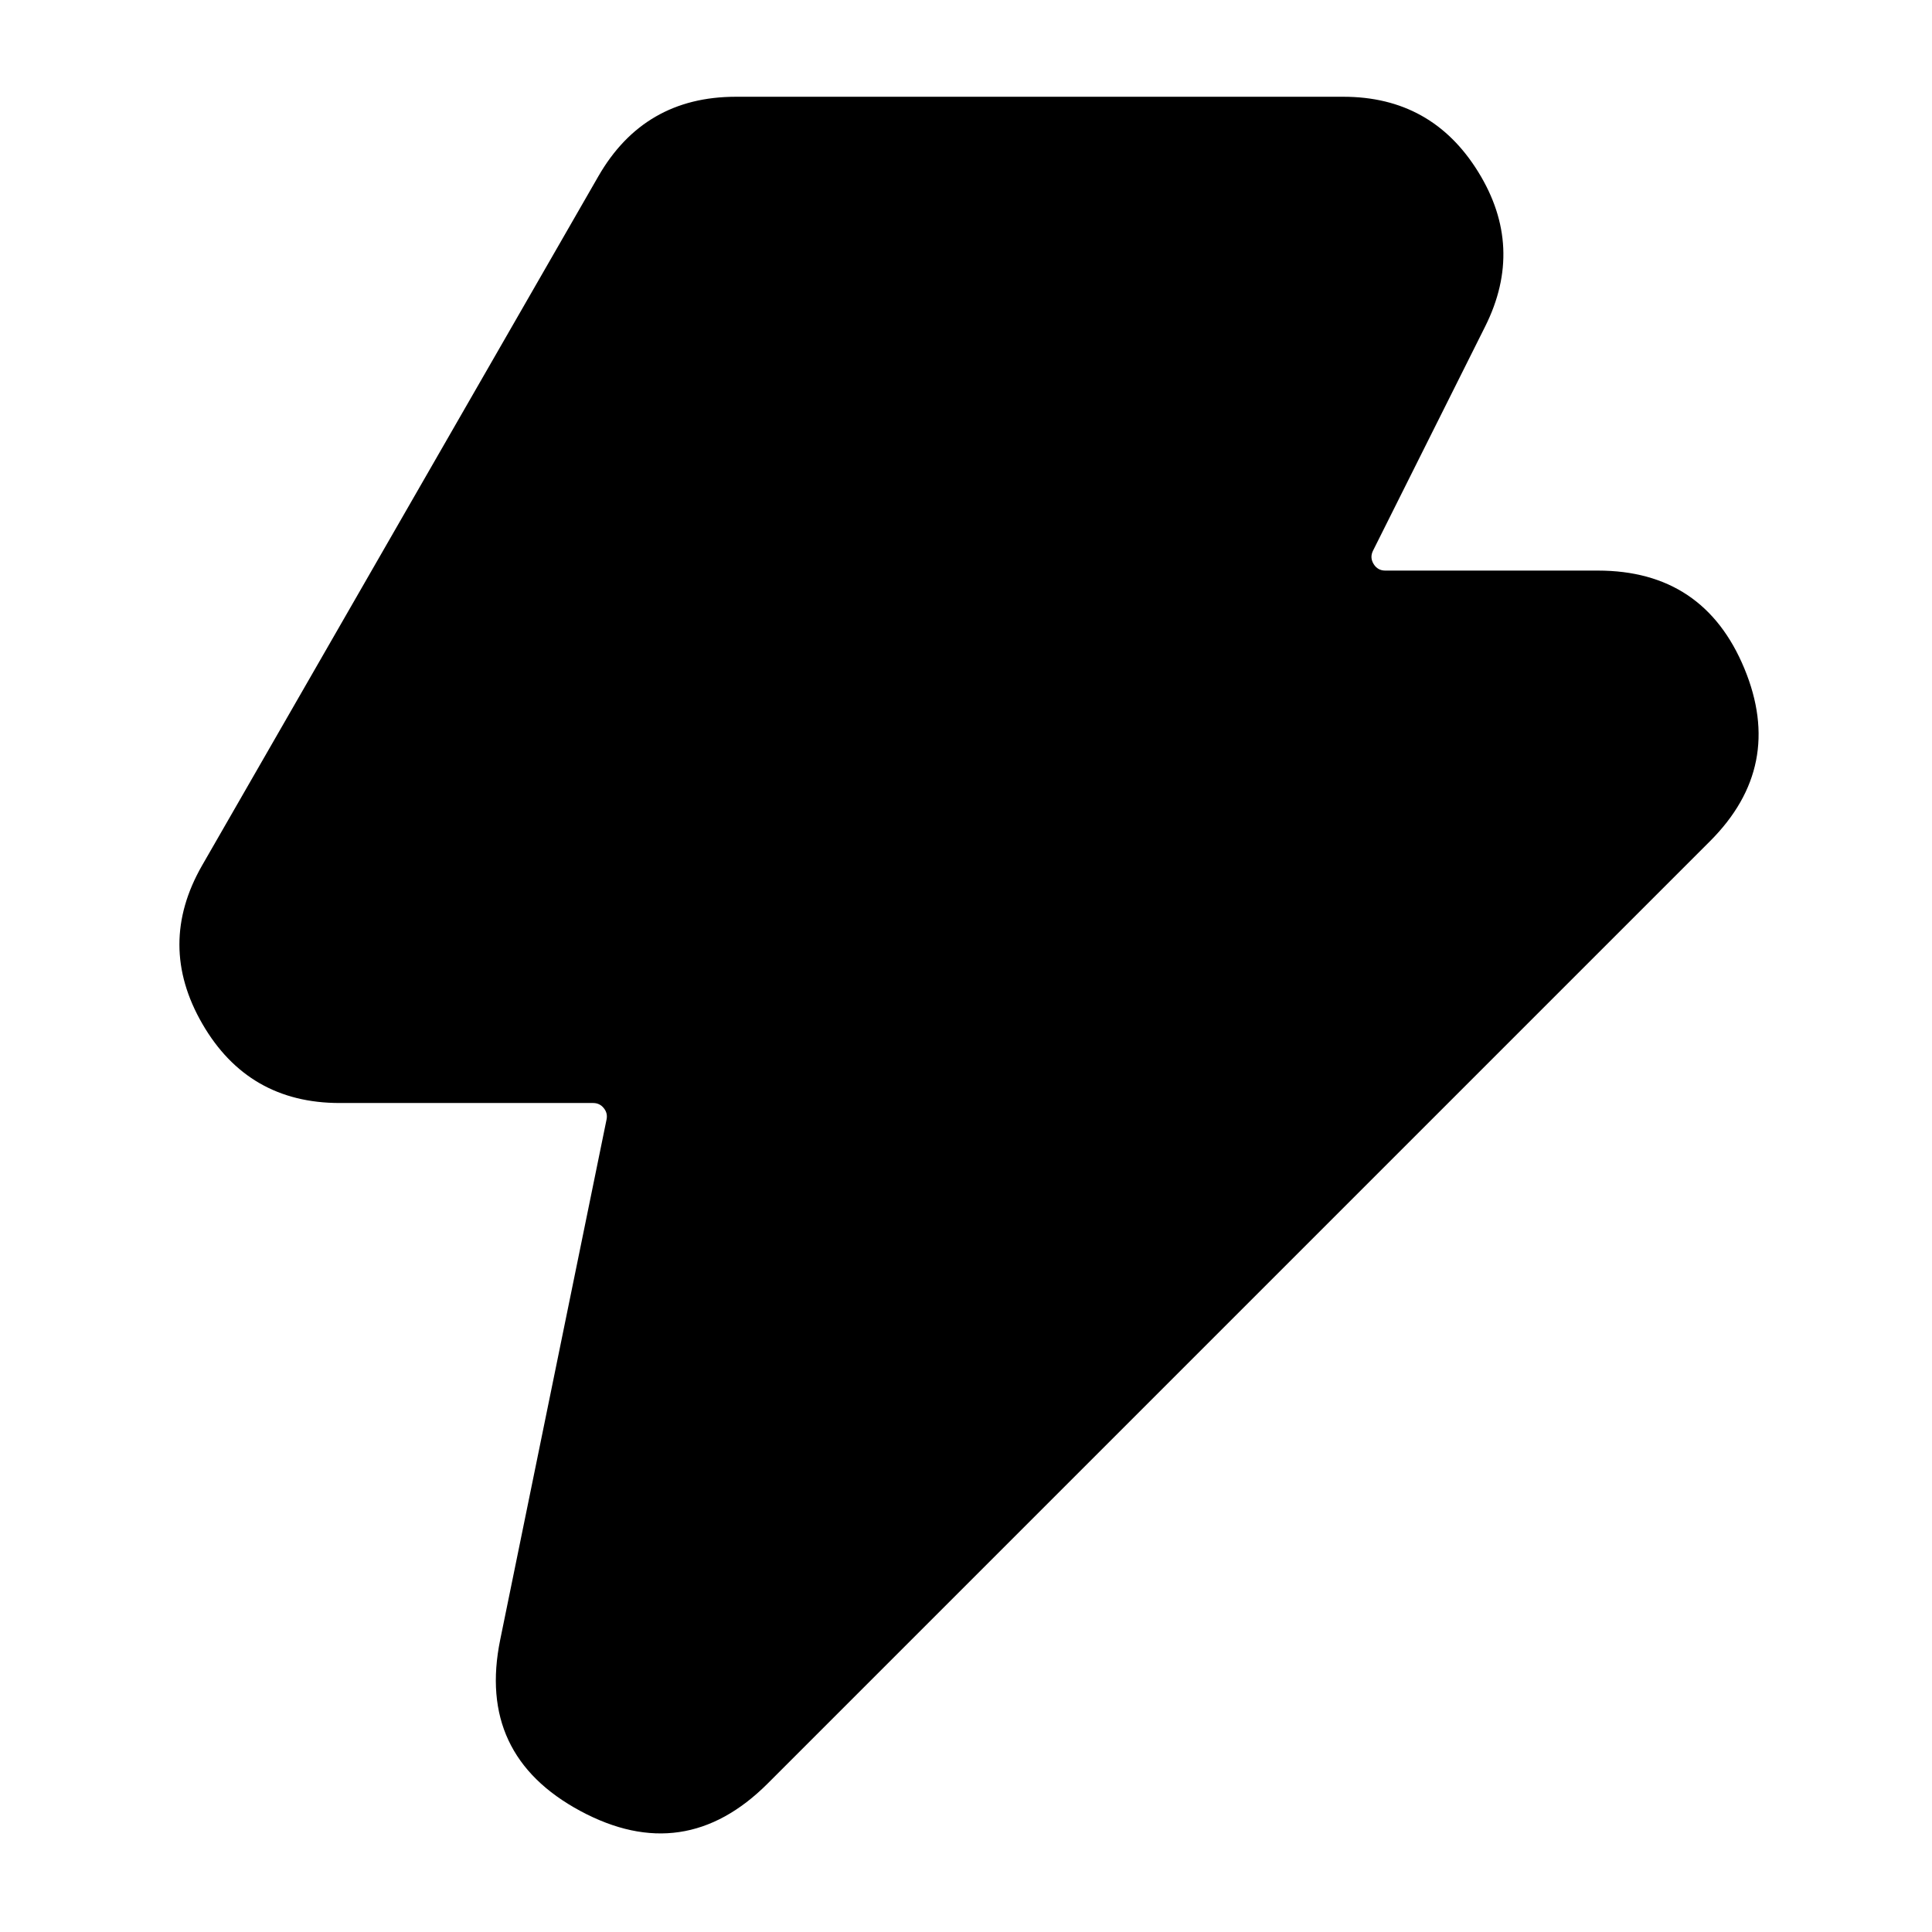
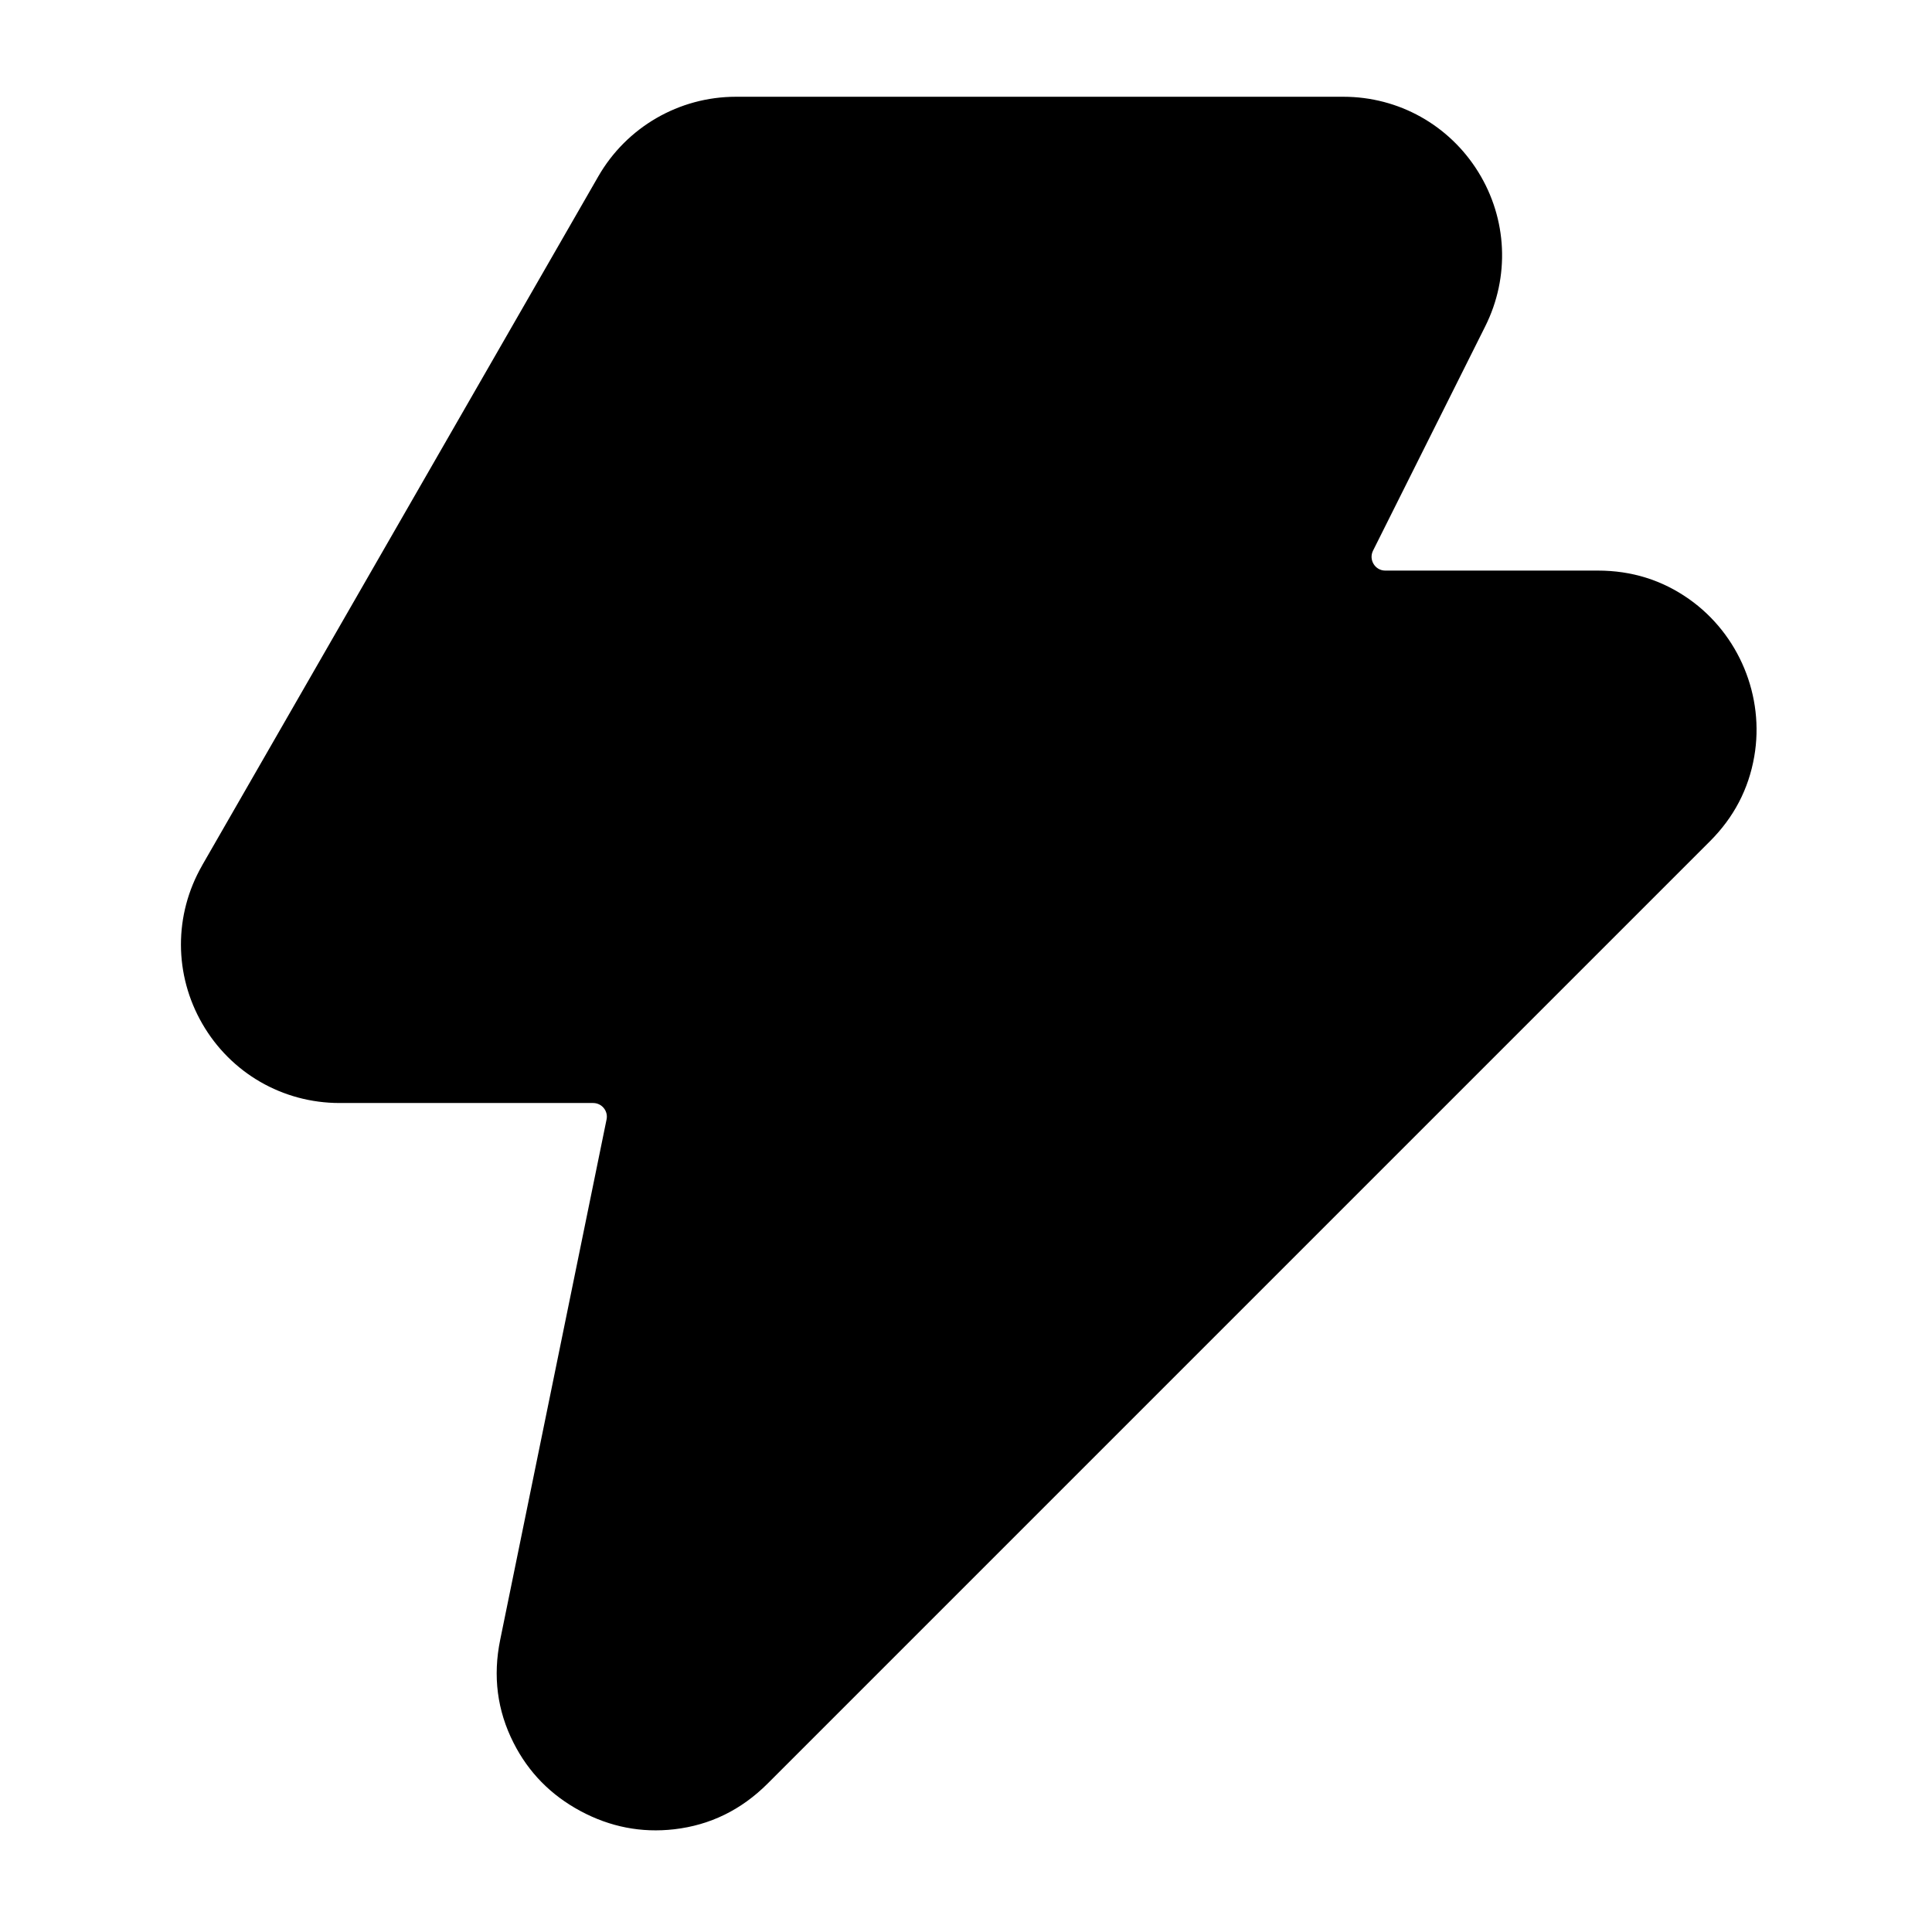
<svg viewBox="0 0 24 24" fill="none">
-   <path d="M2.511 10.75 7.433 2.19Q8.001 1.202 9.141 1.202H16.688Q17.787 1.202 18.364 2.137Q18.941 3.071 18.45 4.054L17.056 6.841Q17.014 6.926 17.064 7.007Q17.114 7.088 17.208 7.088H19.849Q21.165 7.088 21.669 8.304Q22.173 9.52 21.242 10.45L9.537 22.155Q8.501 23.191 7.21 22.497Q5.92 21.803 6.214 20.368L7.535 13.906Q7.551 13.827 7.5 13.765Q7.449 13.702 7.368 13.702H4.219Q3.083 13.702 2.514 12.719Q1.945 11.736 2.511 10.75Z" fill="currentColor" />
+   <path d="M19.849 7.088Q20.479 7.088 20.982 7.442C21.603 7.88 21.922 8.65 21.792 9.398Q21.687 10.005 21.242 10.45L9.537 22.155Q9.045 22.647 8.375 22.724Q7.763 22.794 7.21 22.497Q6.658 22.2 6.38 21.651Q6.074 21.049 6.214 20.368L7.535 13.906C7.557 13.801 7.476 13.702 7.368 13.702H4.219C3.51 13.702 2.867 13.329 2.514 12.719C2.161 12.109 2.158 11.366 2.511 10.751V10.75L7.433 2.19C7.785 1.579 8.436 1.202 9.141 1.202H16.688C17.376 1.202 18.004 1.555 18.364 2.137C18.724 2.719 18.758 3.438 18.45 4.054L17.056 6.841C17 6.954 17.082 7.088 17.208 7.088H19.849Z" fill="currentColor" />
</svg>
